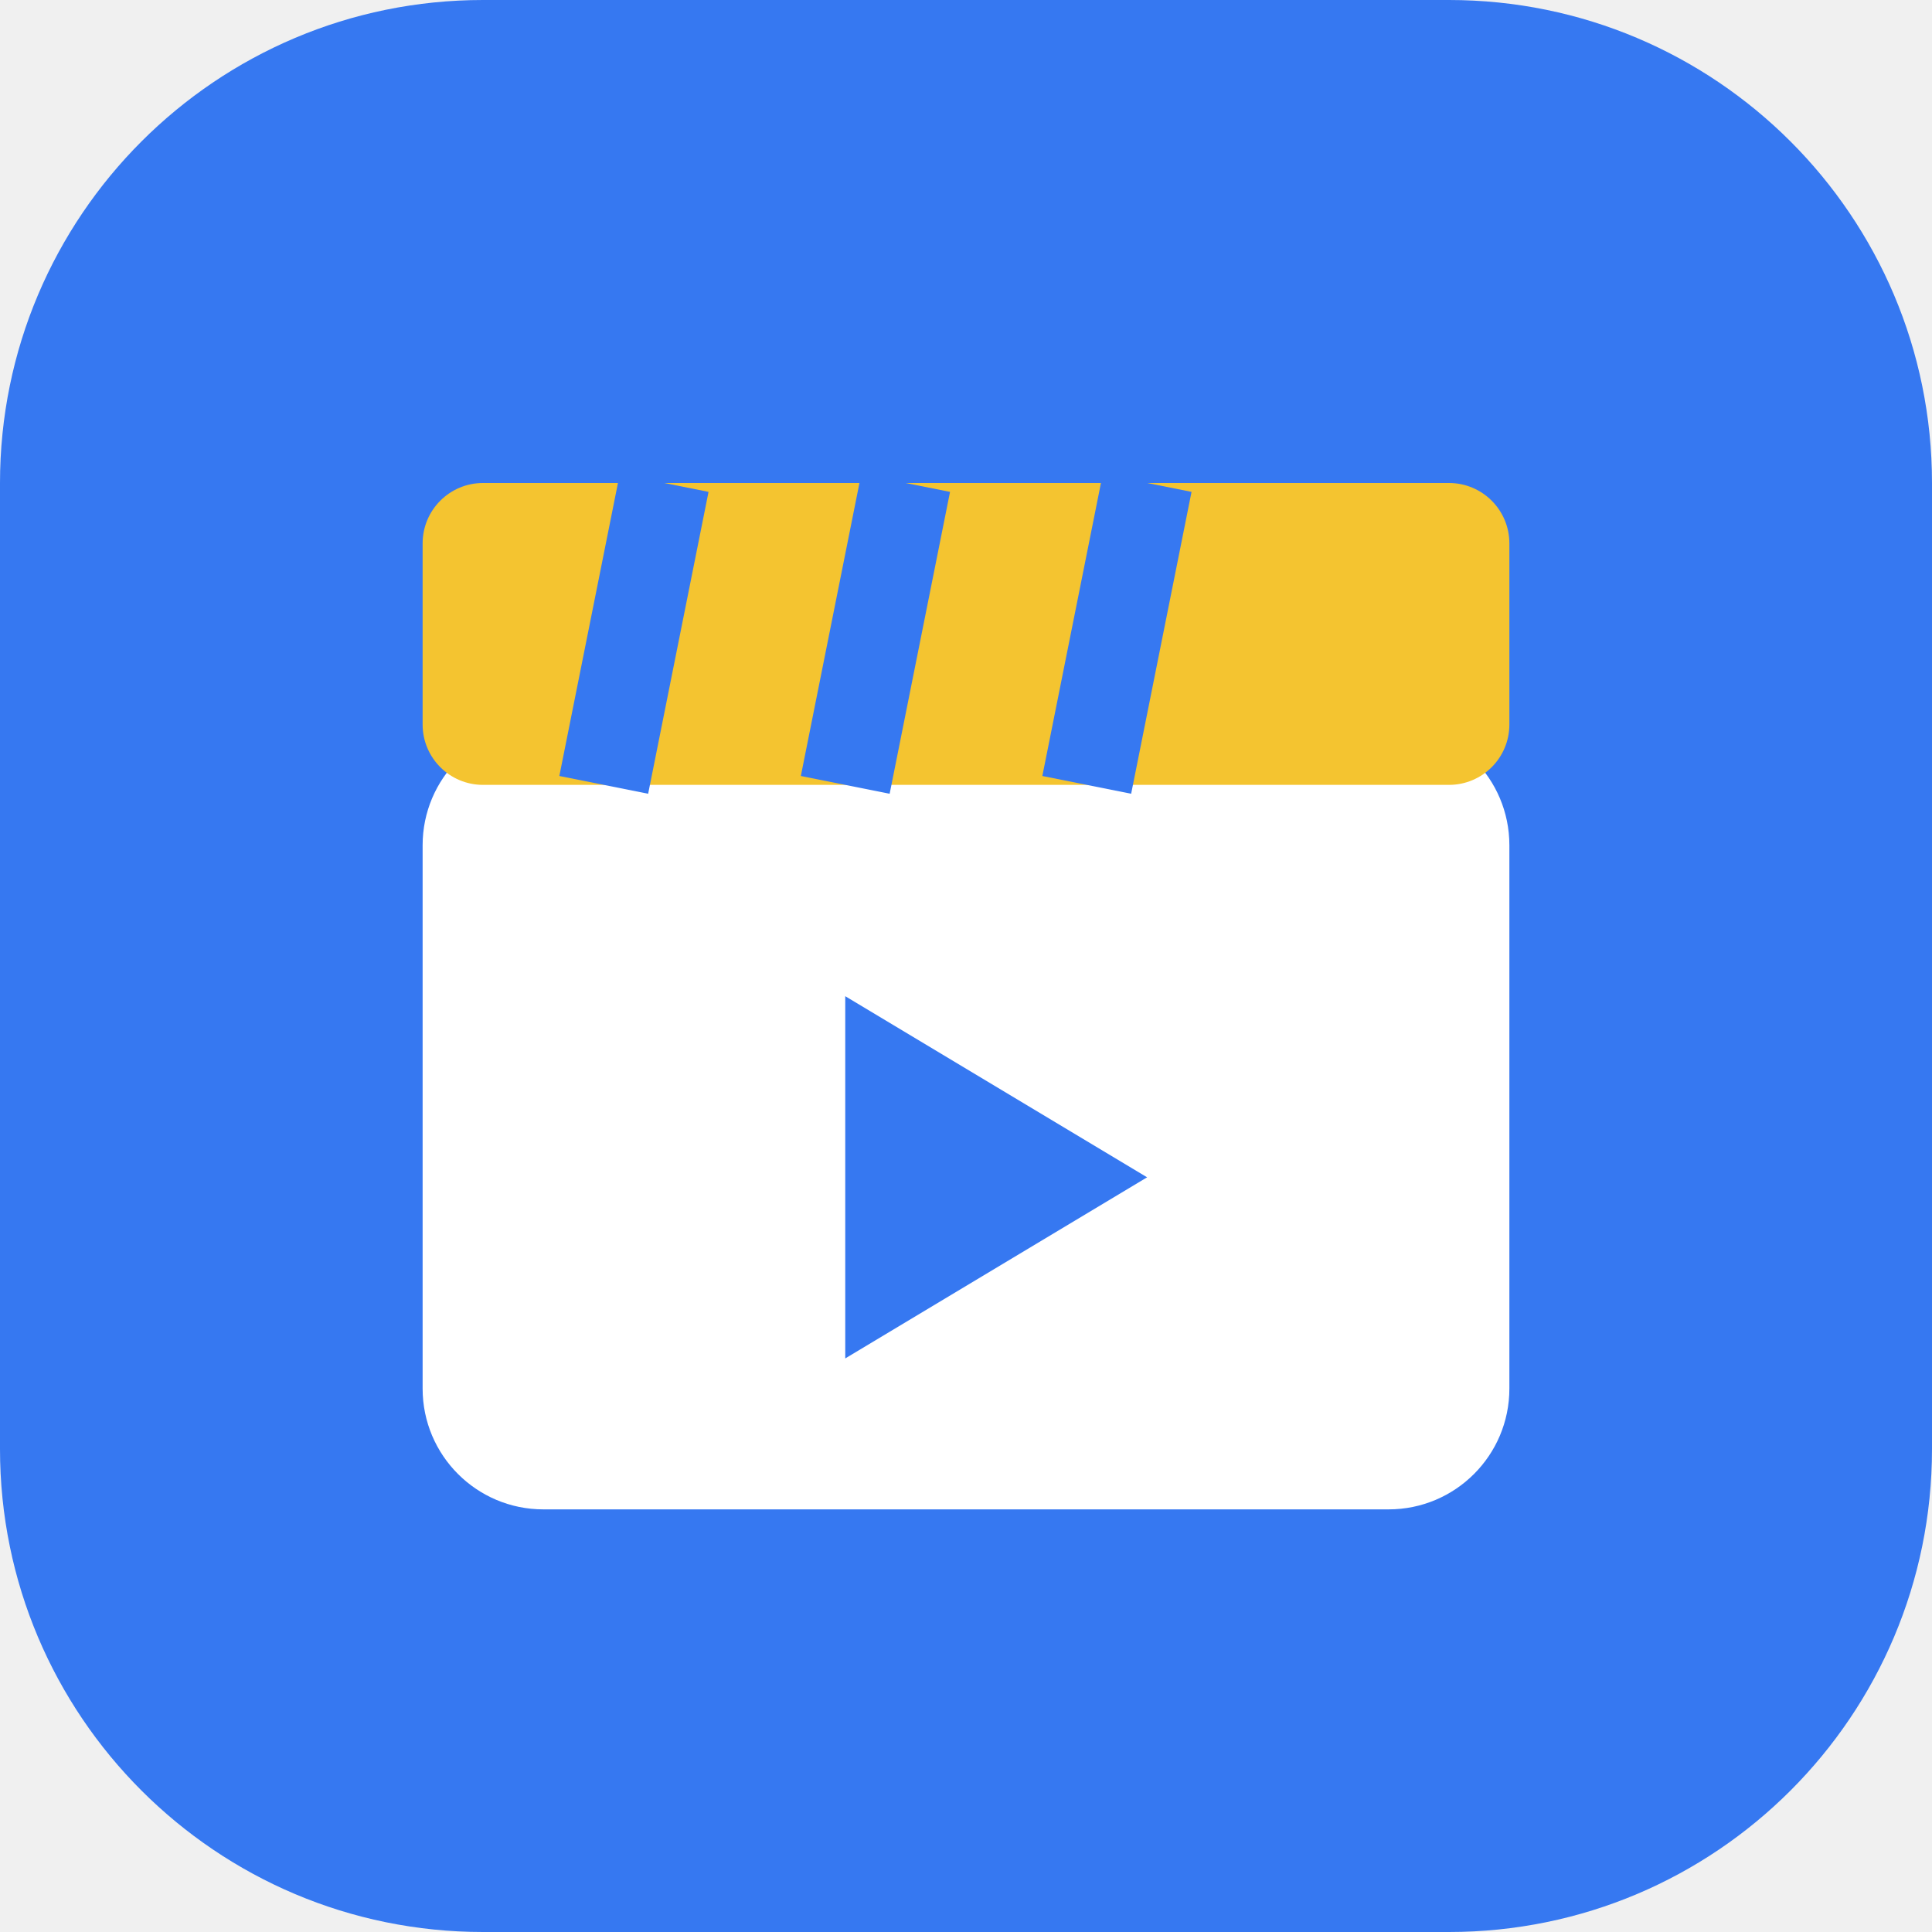
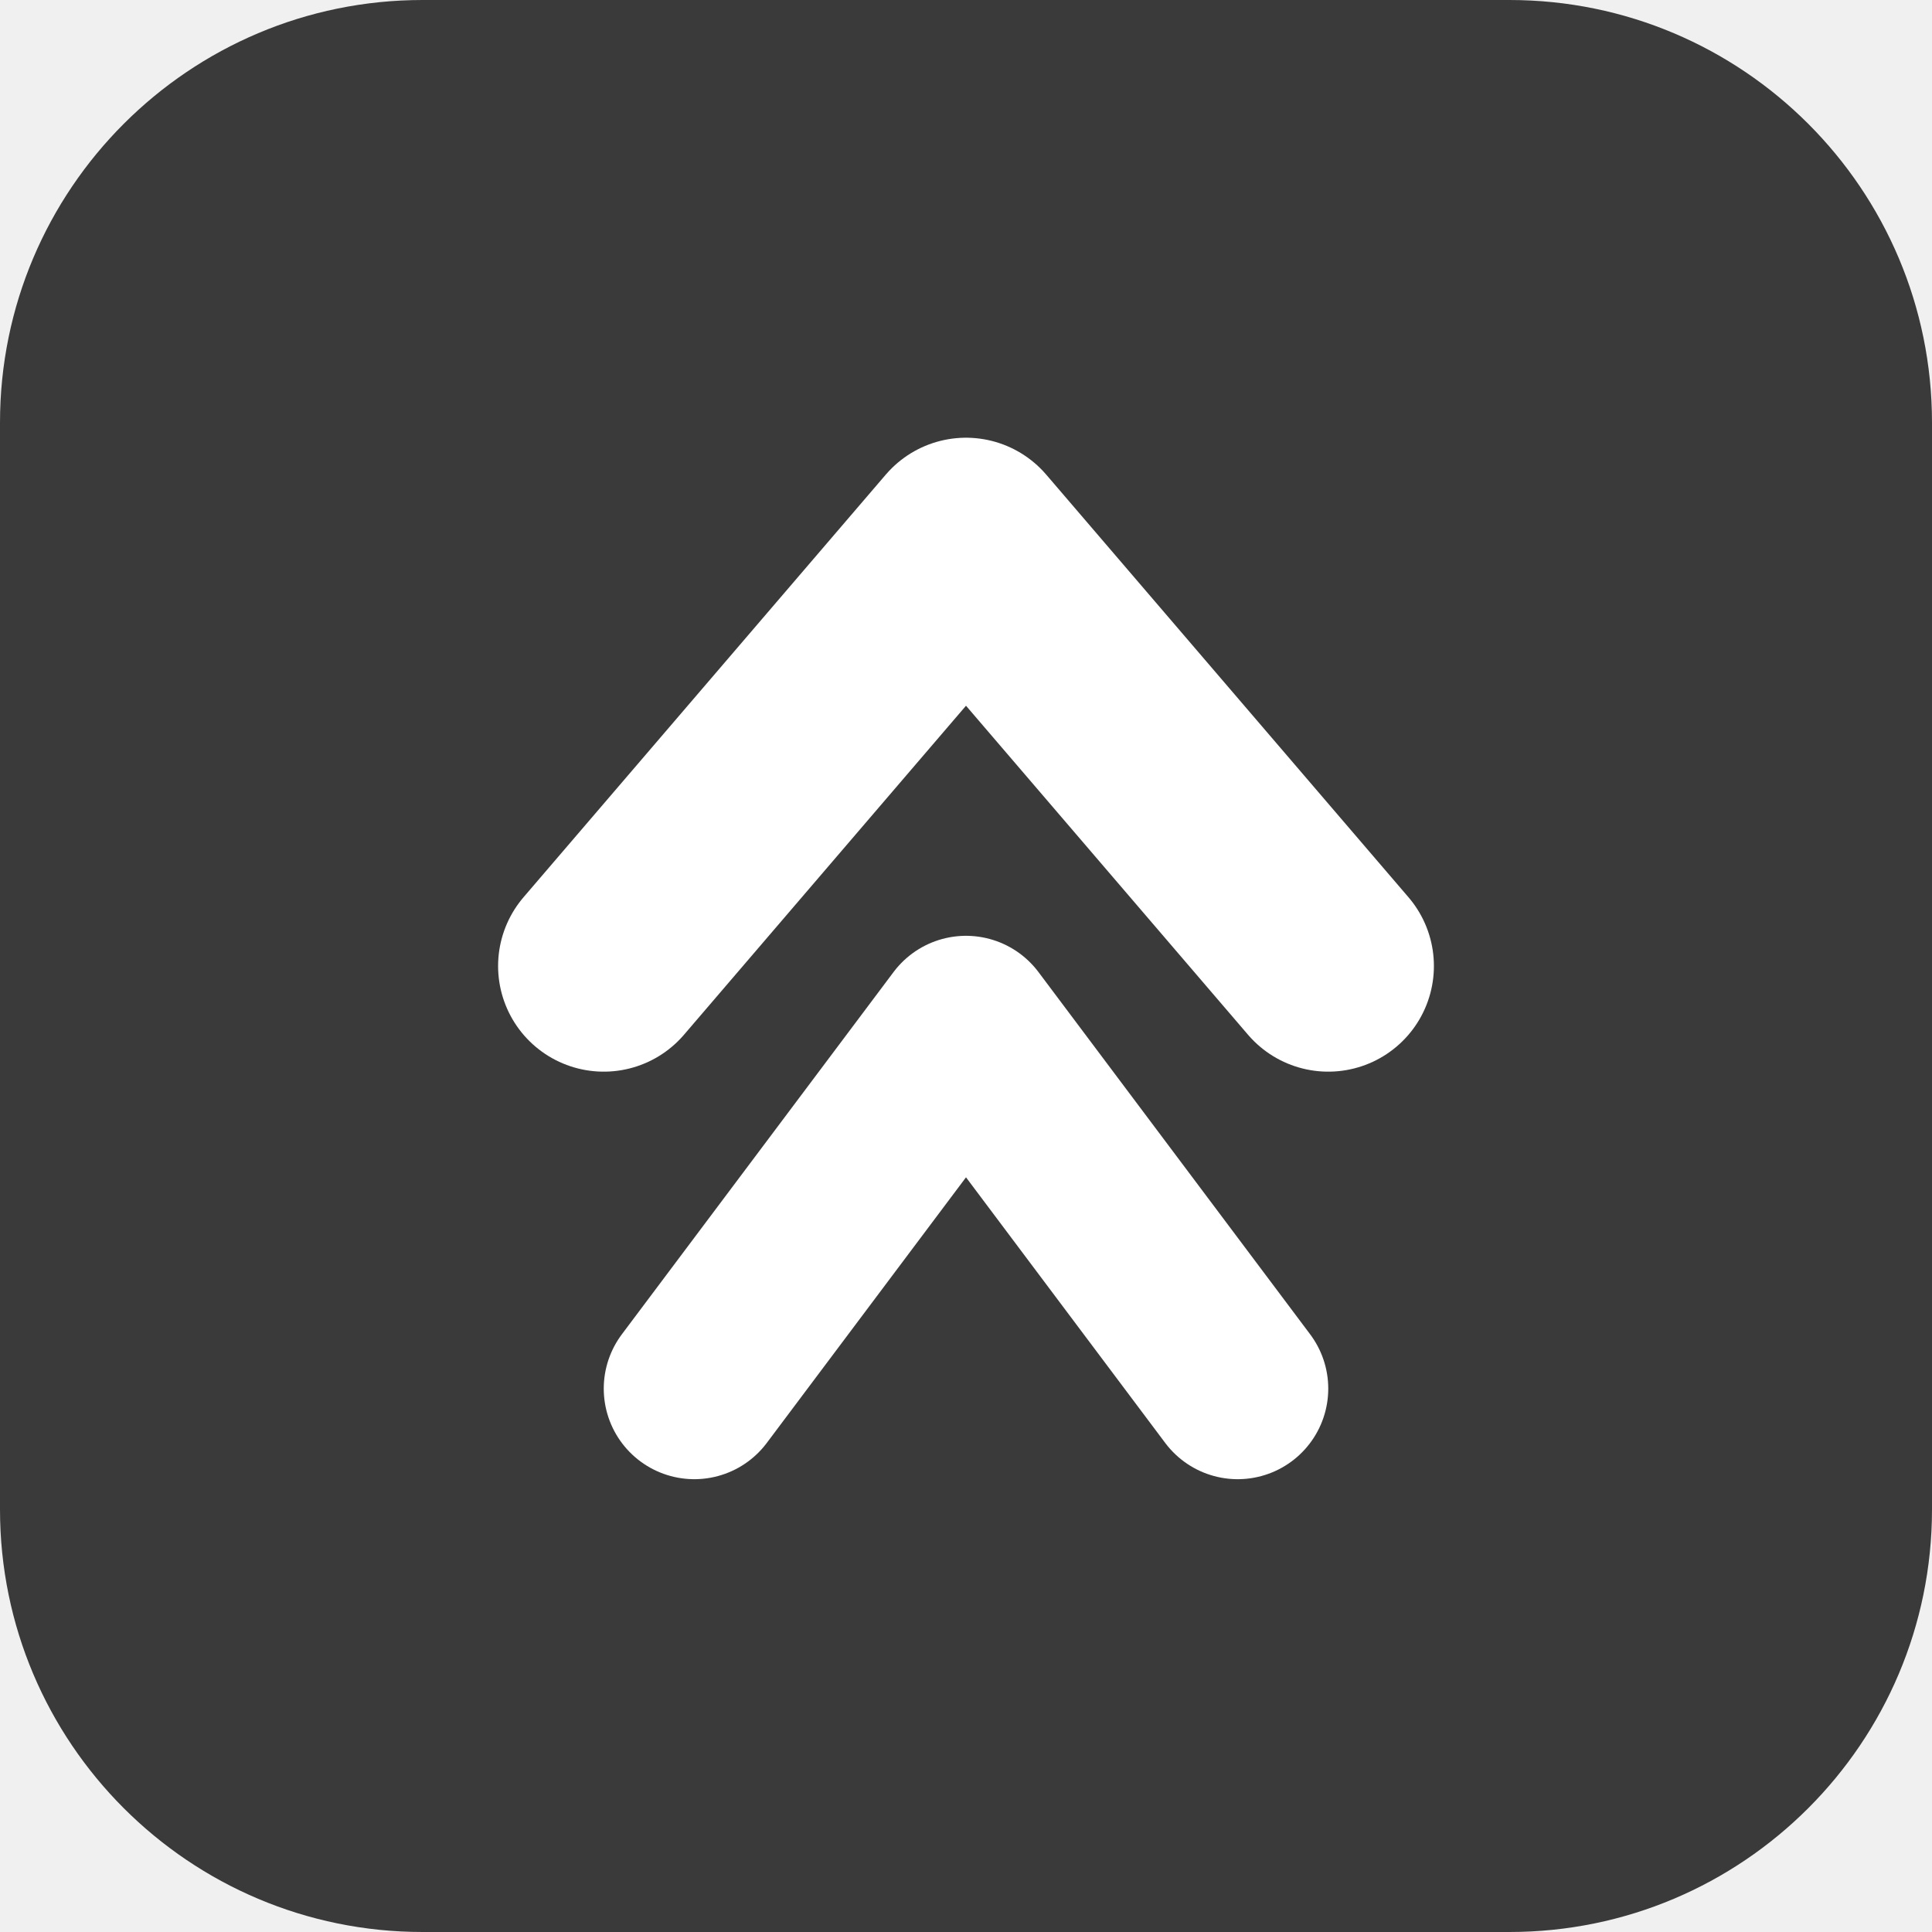
- <svg xmlns="http://www.w3.org/2000/svg" viewBox="0 0 32 32" fill="none">
-   <rect width="32" height="32" rx="8" fill="#3678F1" />
-   <rect x="7" y="12" width="18" height="13" rx="2" fill="white" />
-   <rect x="7" y="8" width="18" height="5" rx="1" fill="#F4C430" />
-   <line x1="11" y1="8" x2="10" y2="13" stroke="#3678F1" stroke-width="1.5" />
-   <line x1="15" y1="8" x2="14" y2="13" stroke="#3678F1" stroke-width="1.5" />
-   <line x1="19" y1="8" x2="18" y2="13" stroke="#3678F1" stroke-width="1.5" />
-   <path d="M14 16.5L19 19.5L14 22.5V16.5Z" fill="#3678F1" />
+ <svg xmlns="http://www.w3.org/2000/svg" viewBox="0 0 32 32">
+   <rect width="32" height="32" rx="7" fill="#3A3A3A" />
+   <polyline points="10,16 16,9 22,16" stroke="white" stroke-width="3.5" stroke-linecap="round" stroke-linejoin="round" fill="none" />
+   <polyline points="11.5,23 16,17 20.5,23" stroke="white" stroke-width="3" stroke-linecap="round" stroke-linejoin="round" fill="none" />
</svg>
